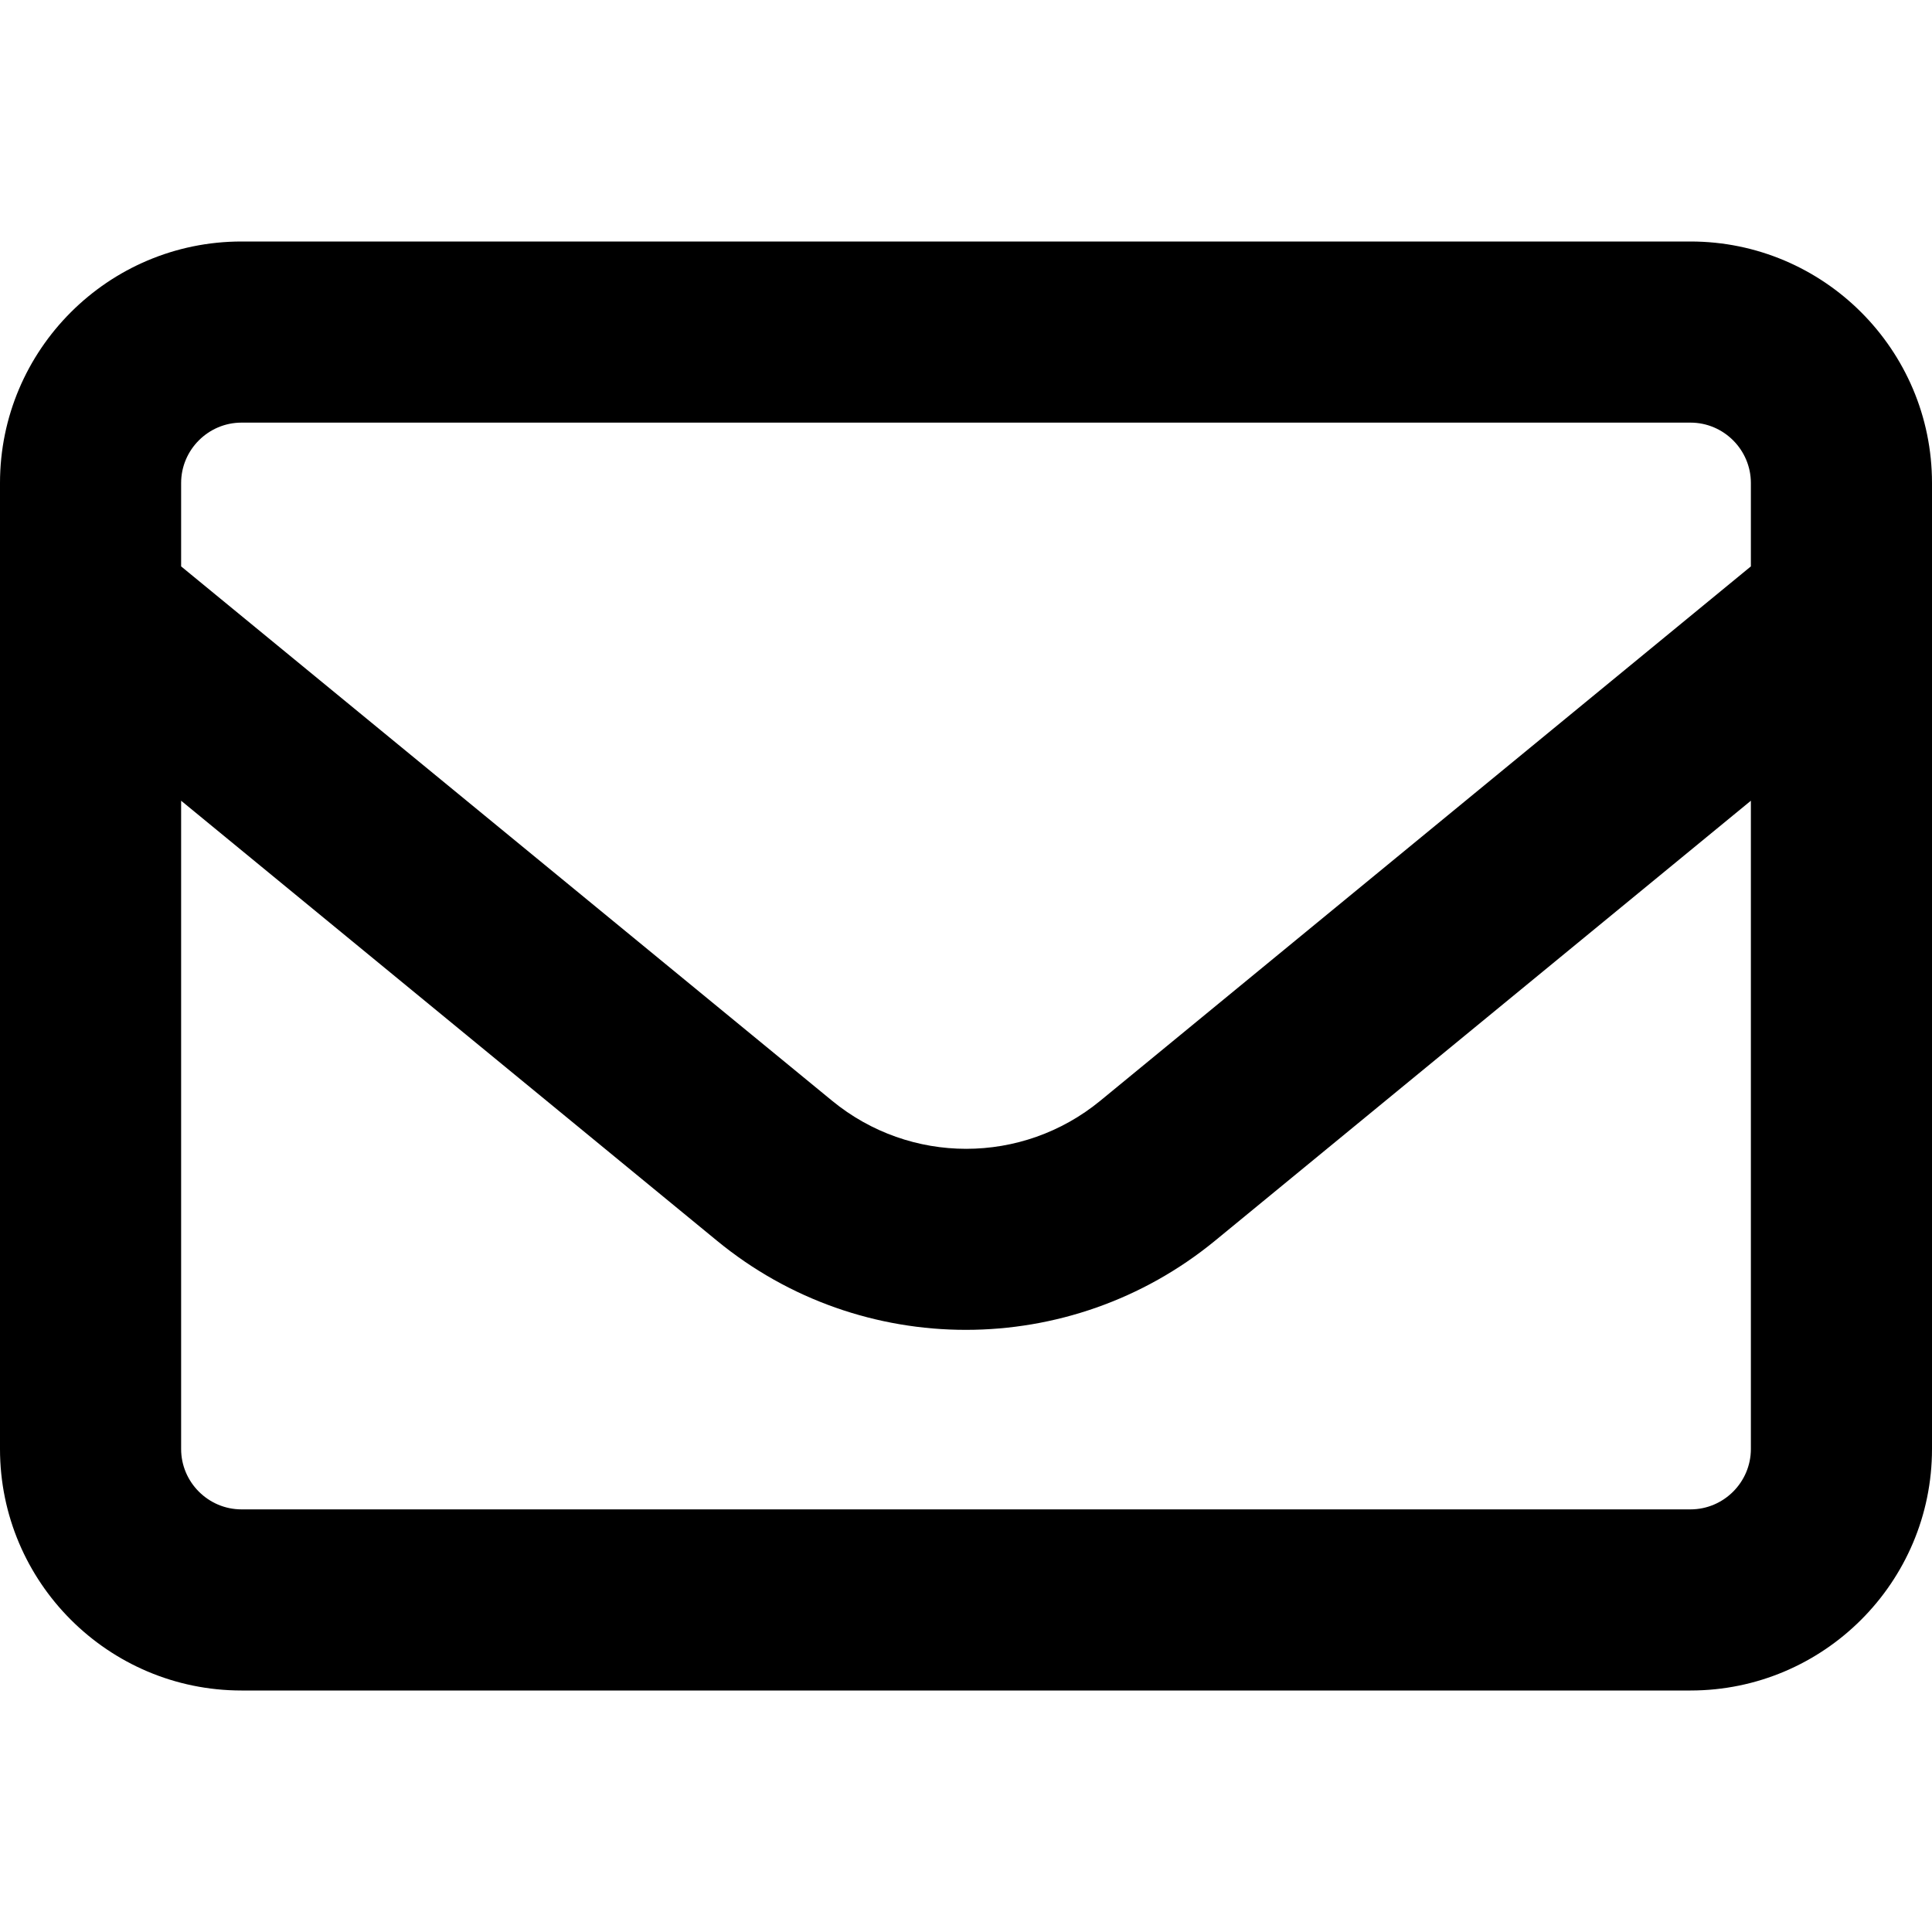
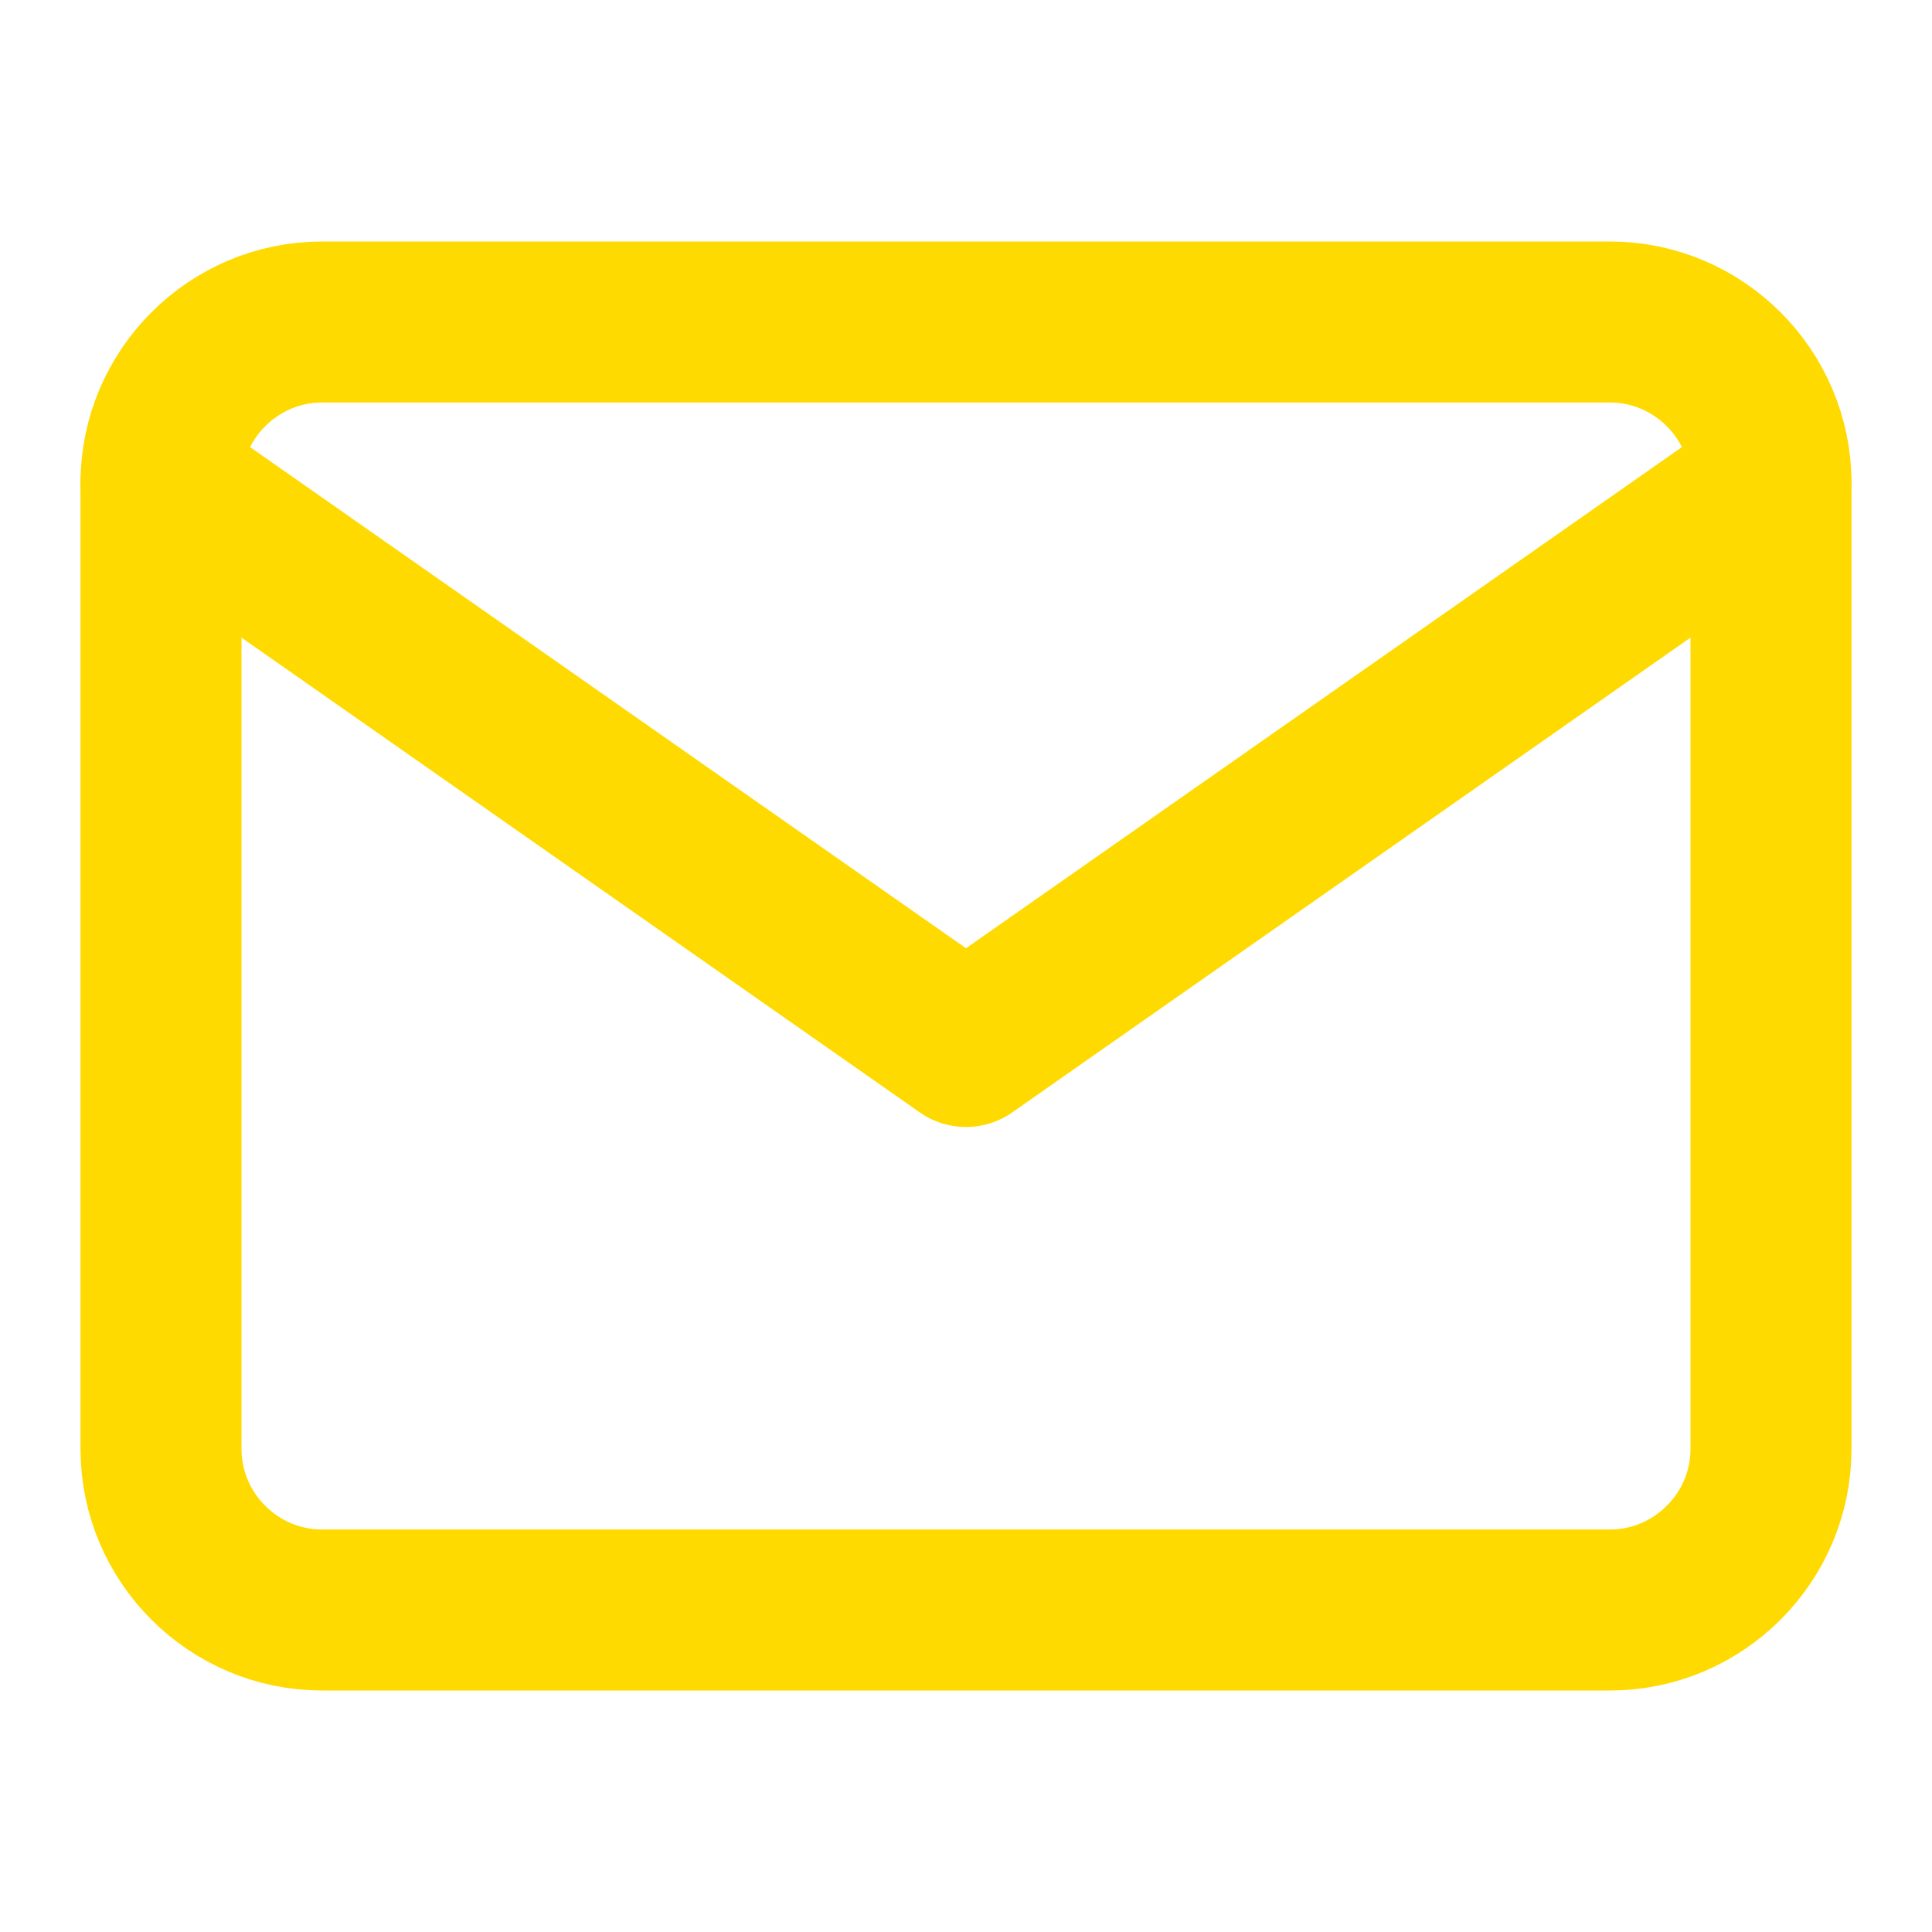
- <svg xmlns="http://www.w3.org/2000/svg" viewBox="0 0 512 512">
-   <path d="M64 112c-8.8 0-16 7.2-16 16v22.1L220.5 291.7c20.7 17 50.4 17 71.1 0L464 150.1V128c0-8.8-7.2-16-16-16H64zM48 212.2V384c0 8.8 7.2 16 16 16H448c8.8 0 16-7.2 16-16V212.2L322 328.8c-38.4 31.5-93.7 31.5-132 0L48 212.2zM0 128C0 92.7 28.7 64 64 64H448c35.3 0 64 28.7 64 64V384c0 35.3-28.7 64-64 64H64c-35.3 0-64-28.7-64-64V128z" />
+ <svg xmlns="http://www.w3.org/2000/svg" width="24" height="24" viewBox="0 0 24 24" fill="none" stroke="#ffda00" stroke-width="2" stroke-linecap="round" stroke-linejoin="round" class="feather feather-mail">
+   <path d="M4 4h16c1.1 0 2 .9 2 2v12c0 1.1-.9 2-2 2H4c-1.1 0-2-.9-2-2V6c0-1.1.9-2 2-2z" />
+   <polyline points="22,6 12,13 2,6" />
</svg>
